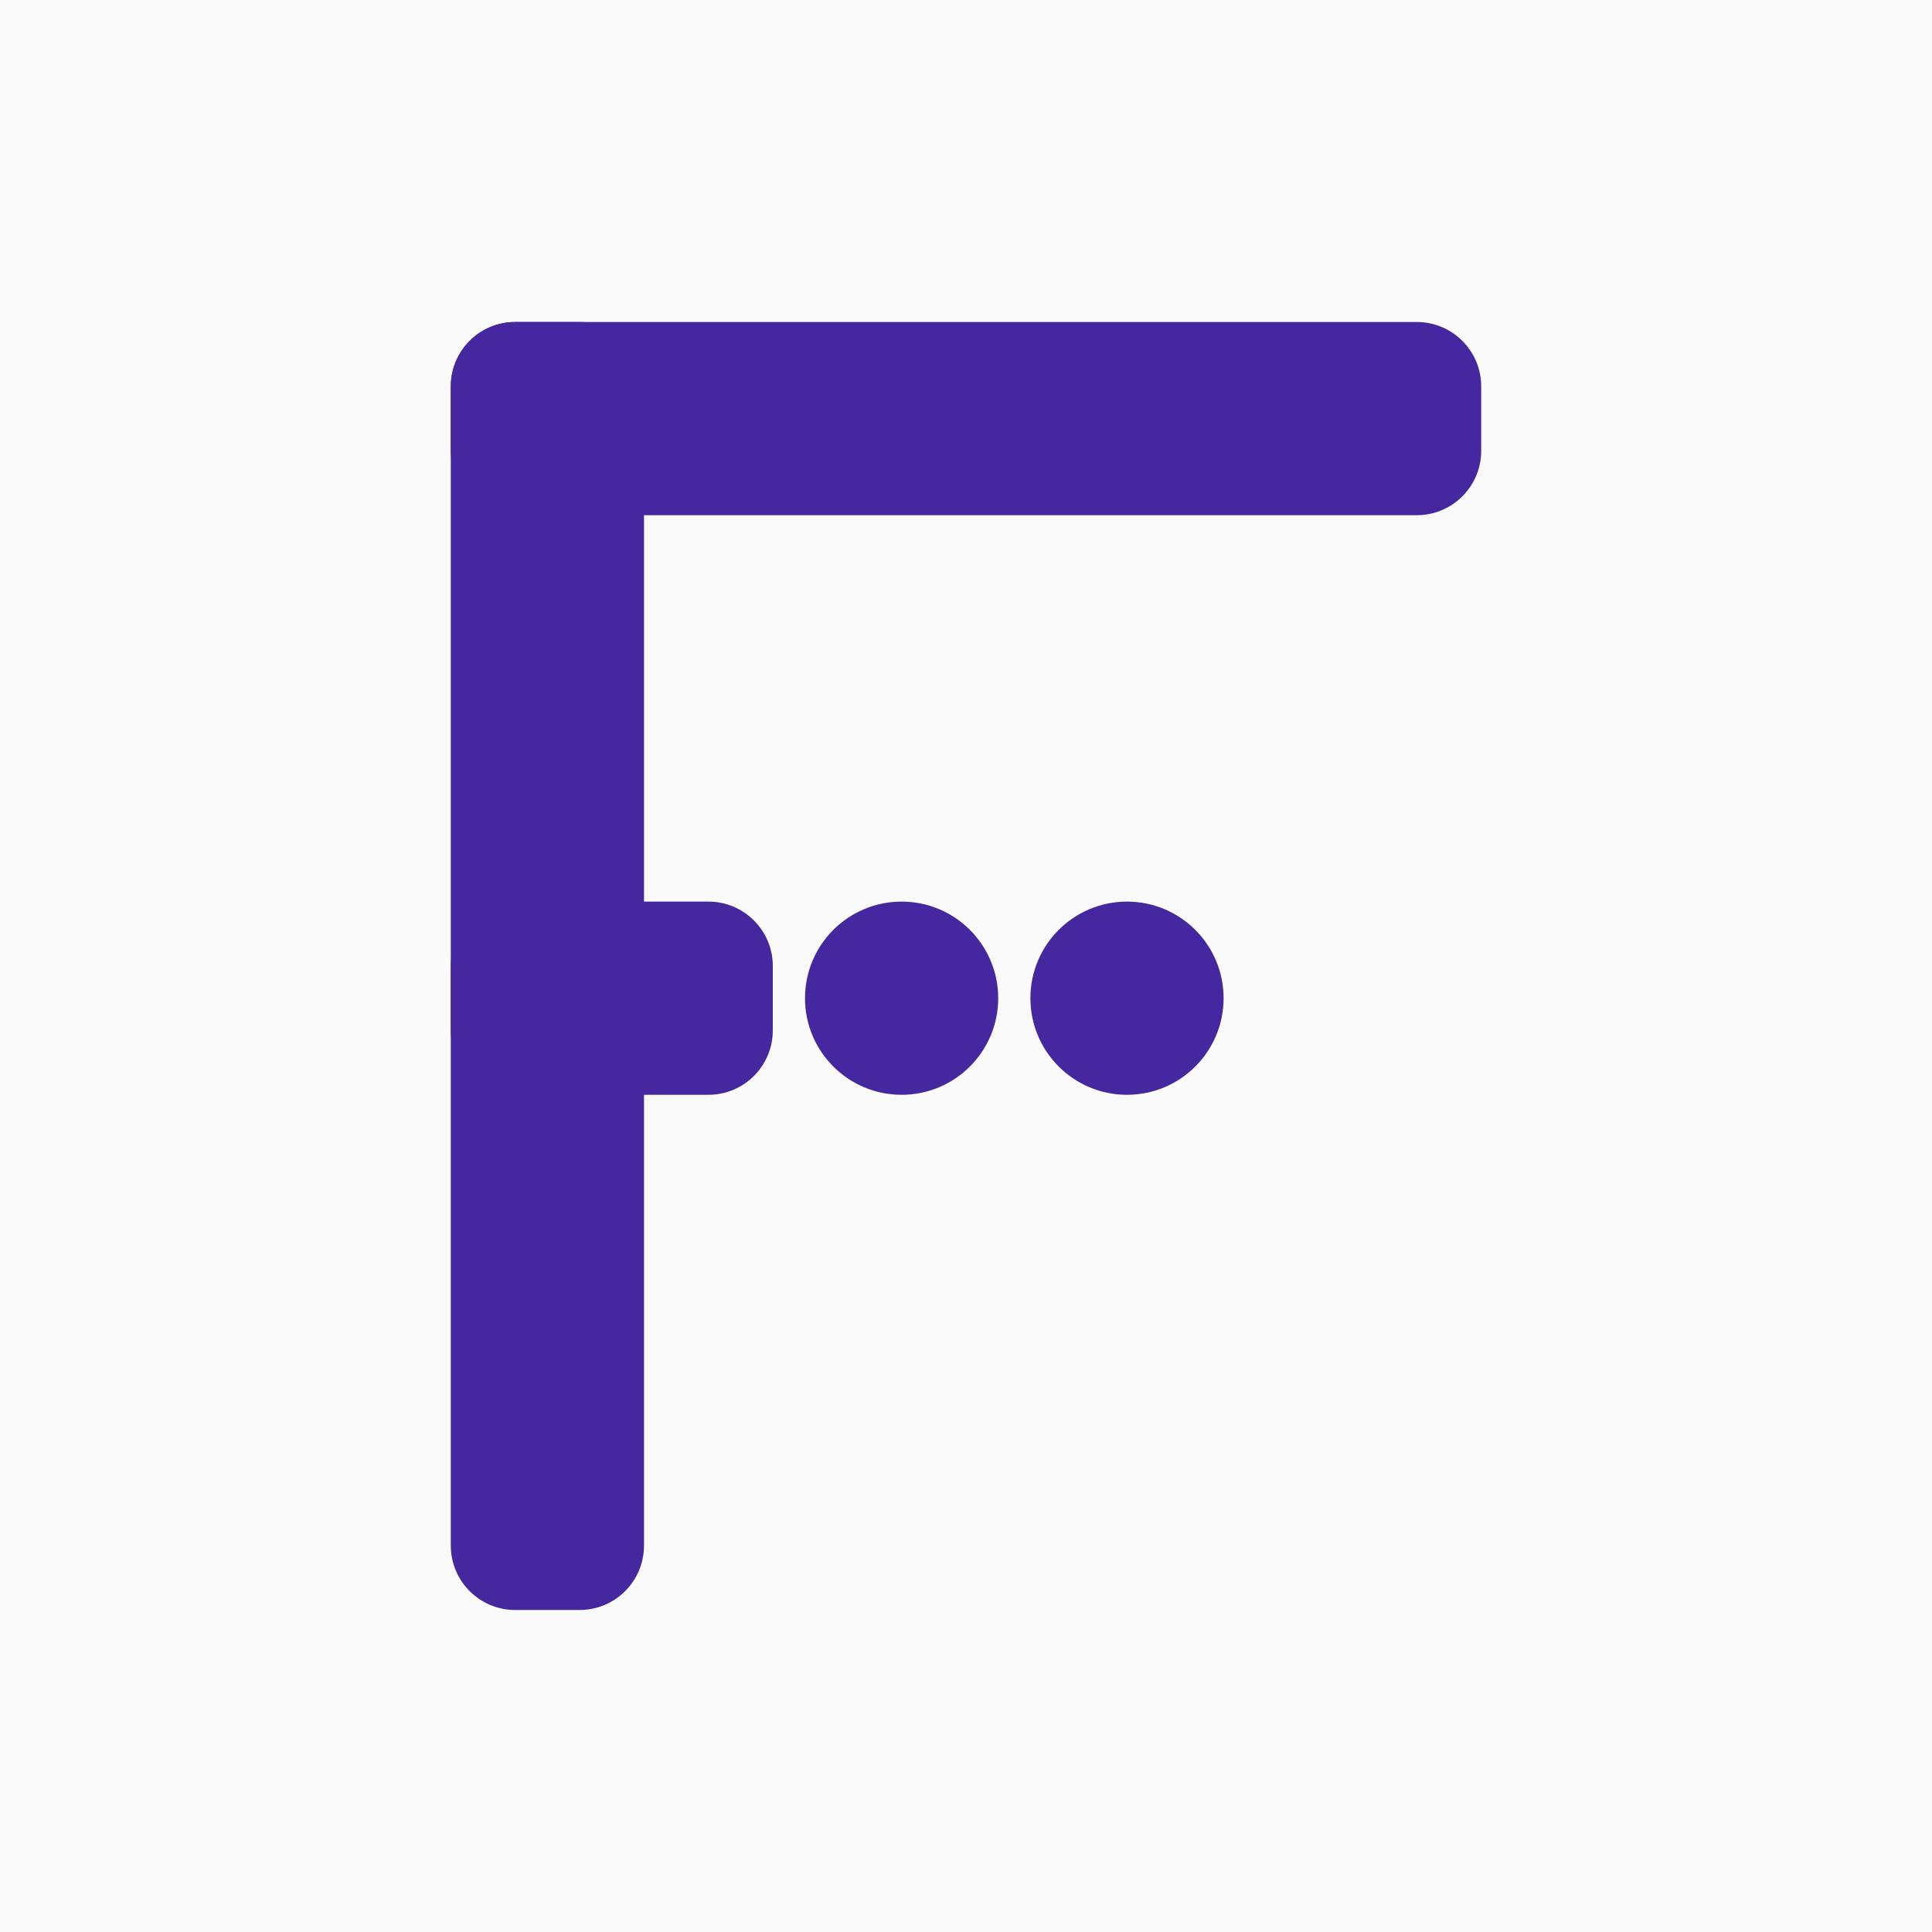
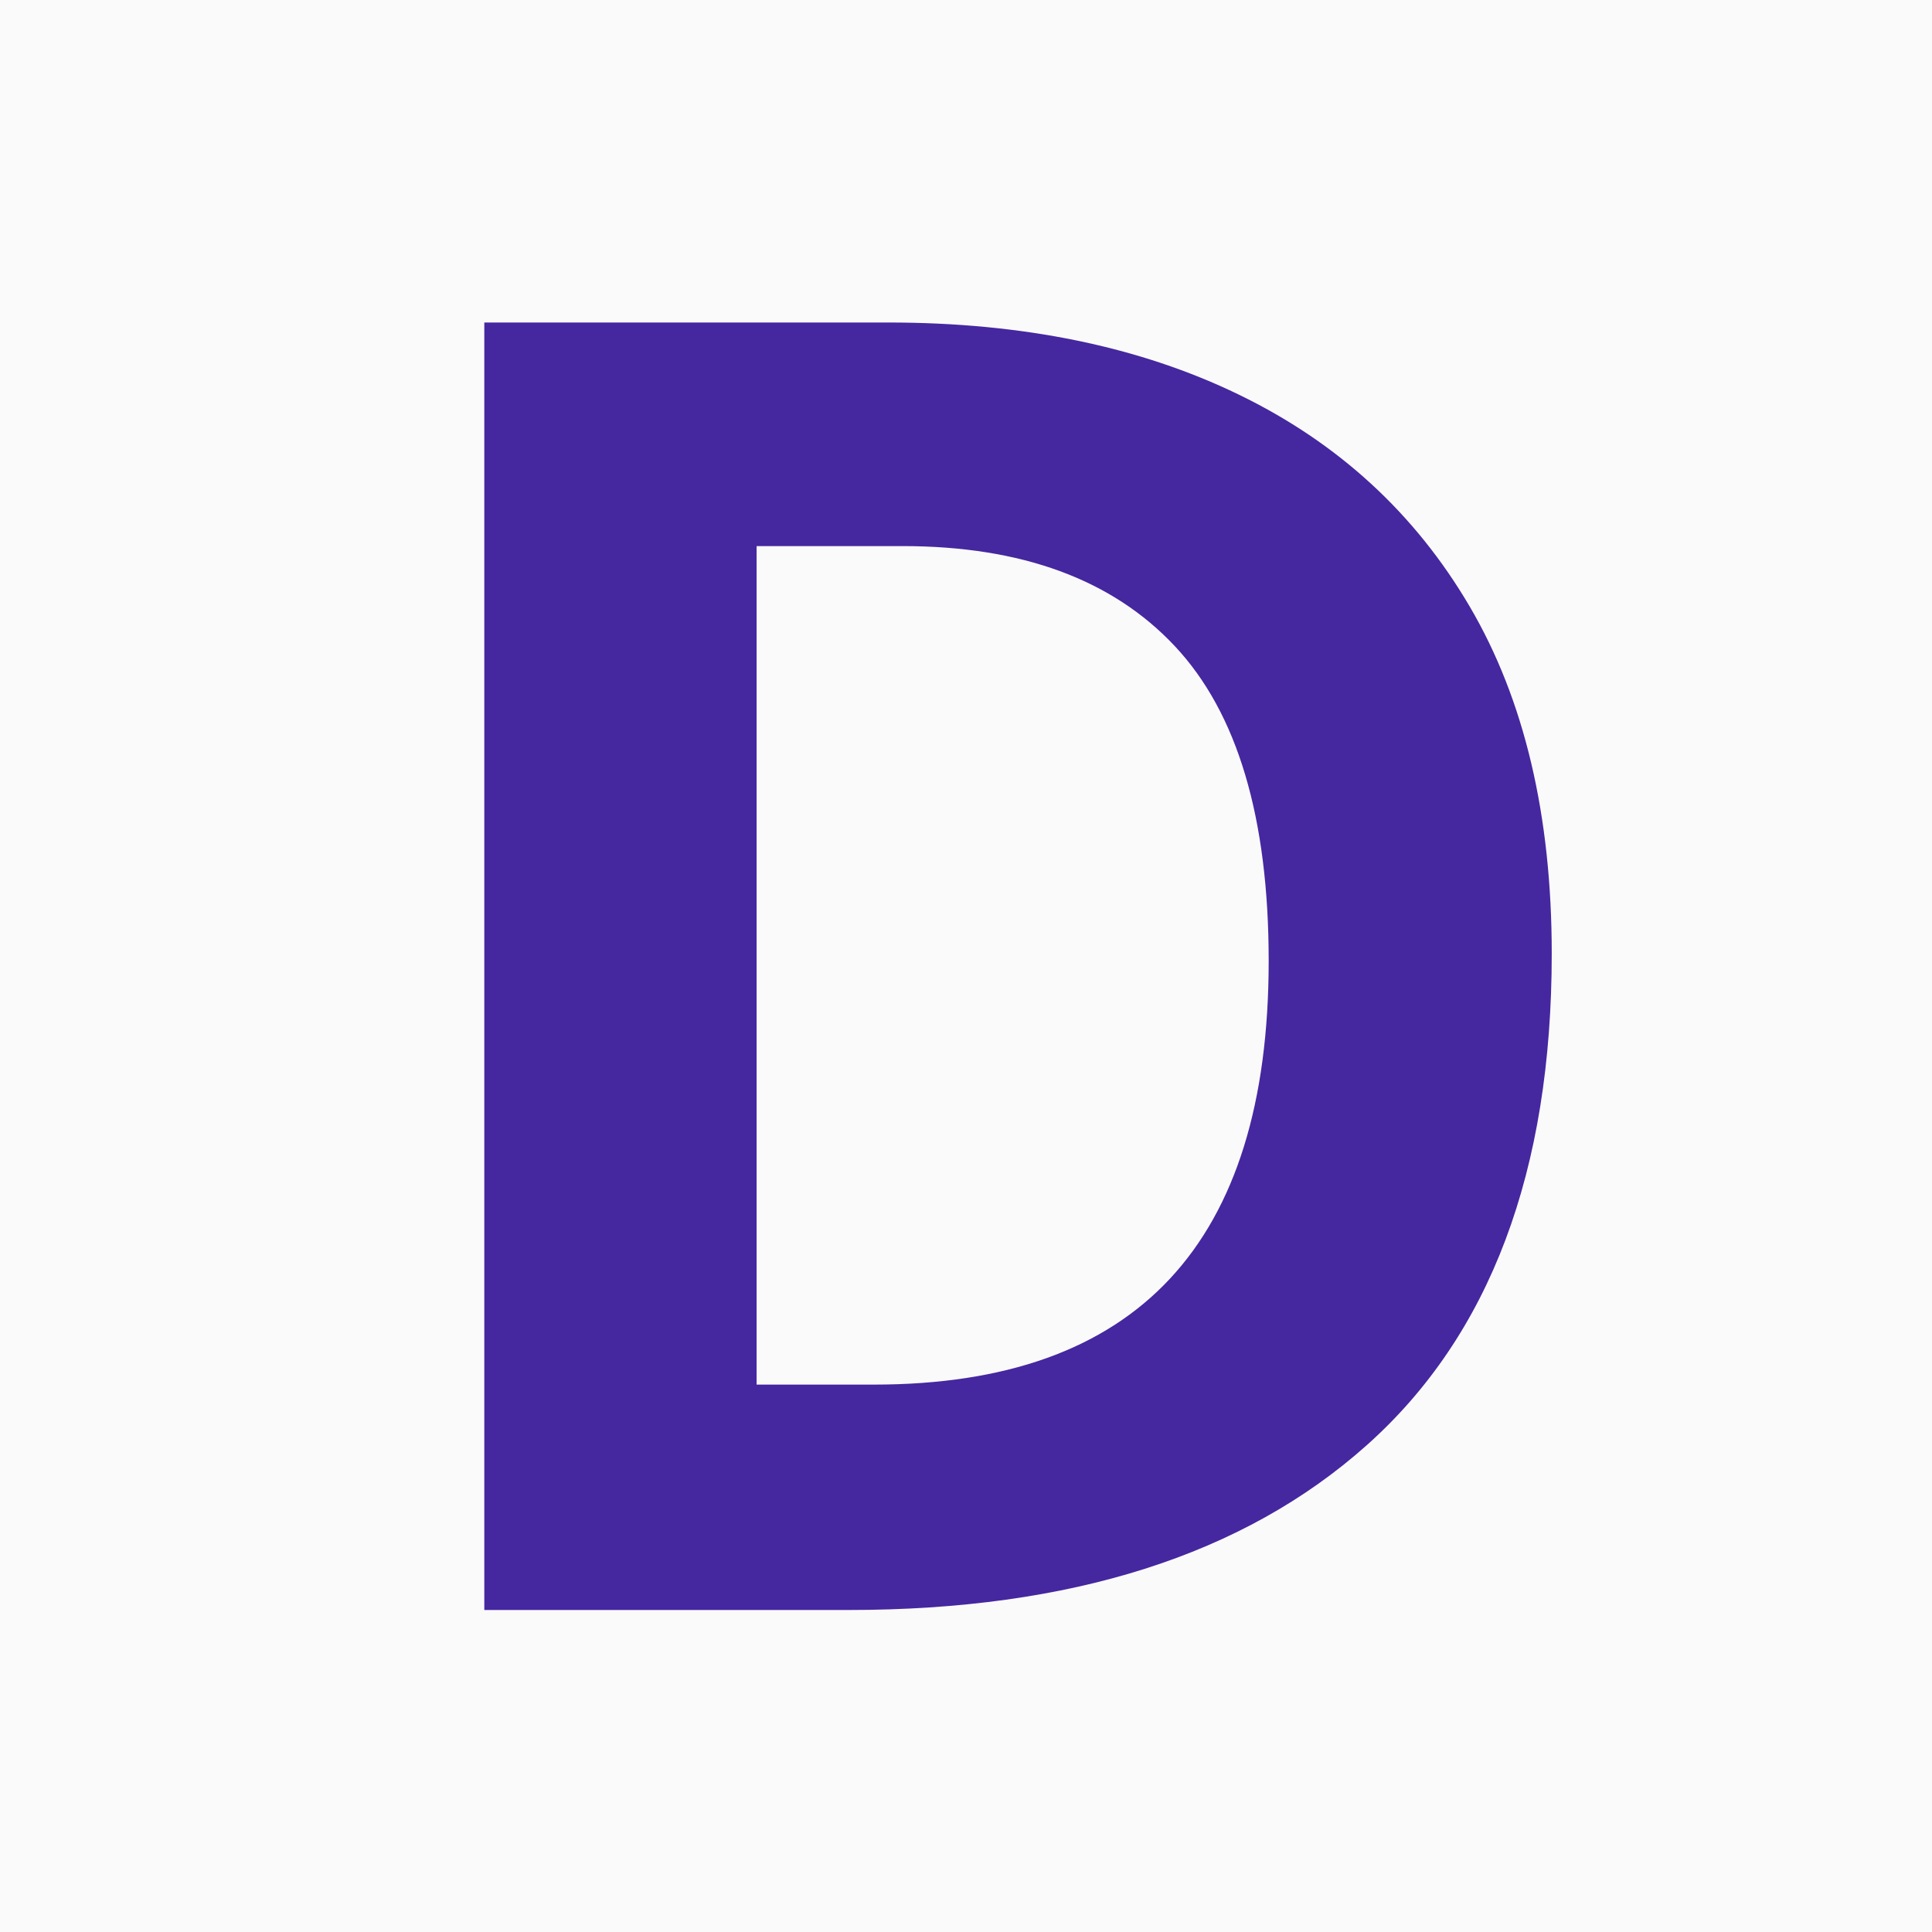
<svg xmlns="http://www.w3.org/2000/svg" height="300" width="300">
  <rect fill="#fafafa" height="100%" width="100%" />
-   <rect fill="#4527a0" x="70" y="50" rx="10" ry="10" height="200" width="30" />
-   <rect fill="#4527a0" x="70" y="50" rx="10" ry="10" height="30" width="160" />
-   <rect fill="#4527a0" x="70" y="140" rx="10" ry="10" height="30" width="50" />
-   <circle cx="140" cy="155" fill="#4527a0" r="15" />
-   <circle cx="175" cy="155" fill="#4527a0" r="15" />
+   <style>
+     .small { font: bold 280px sans-serif; }
+ </style>
+   <text x="50" y="250" class="small" fill="#4527a0">D</text>
</svg>
